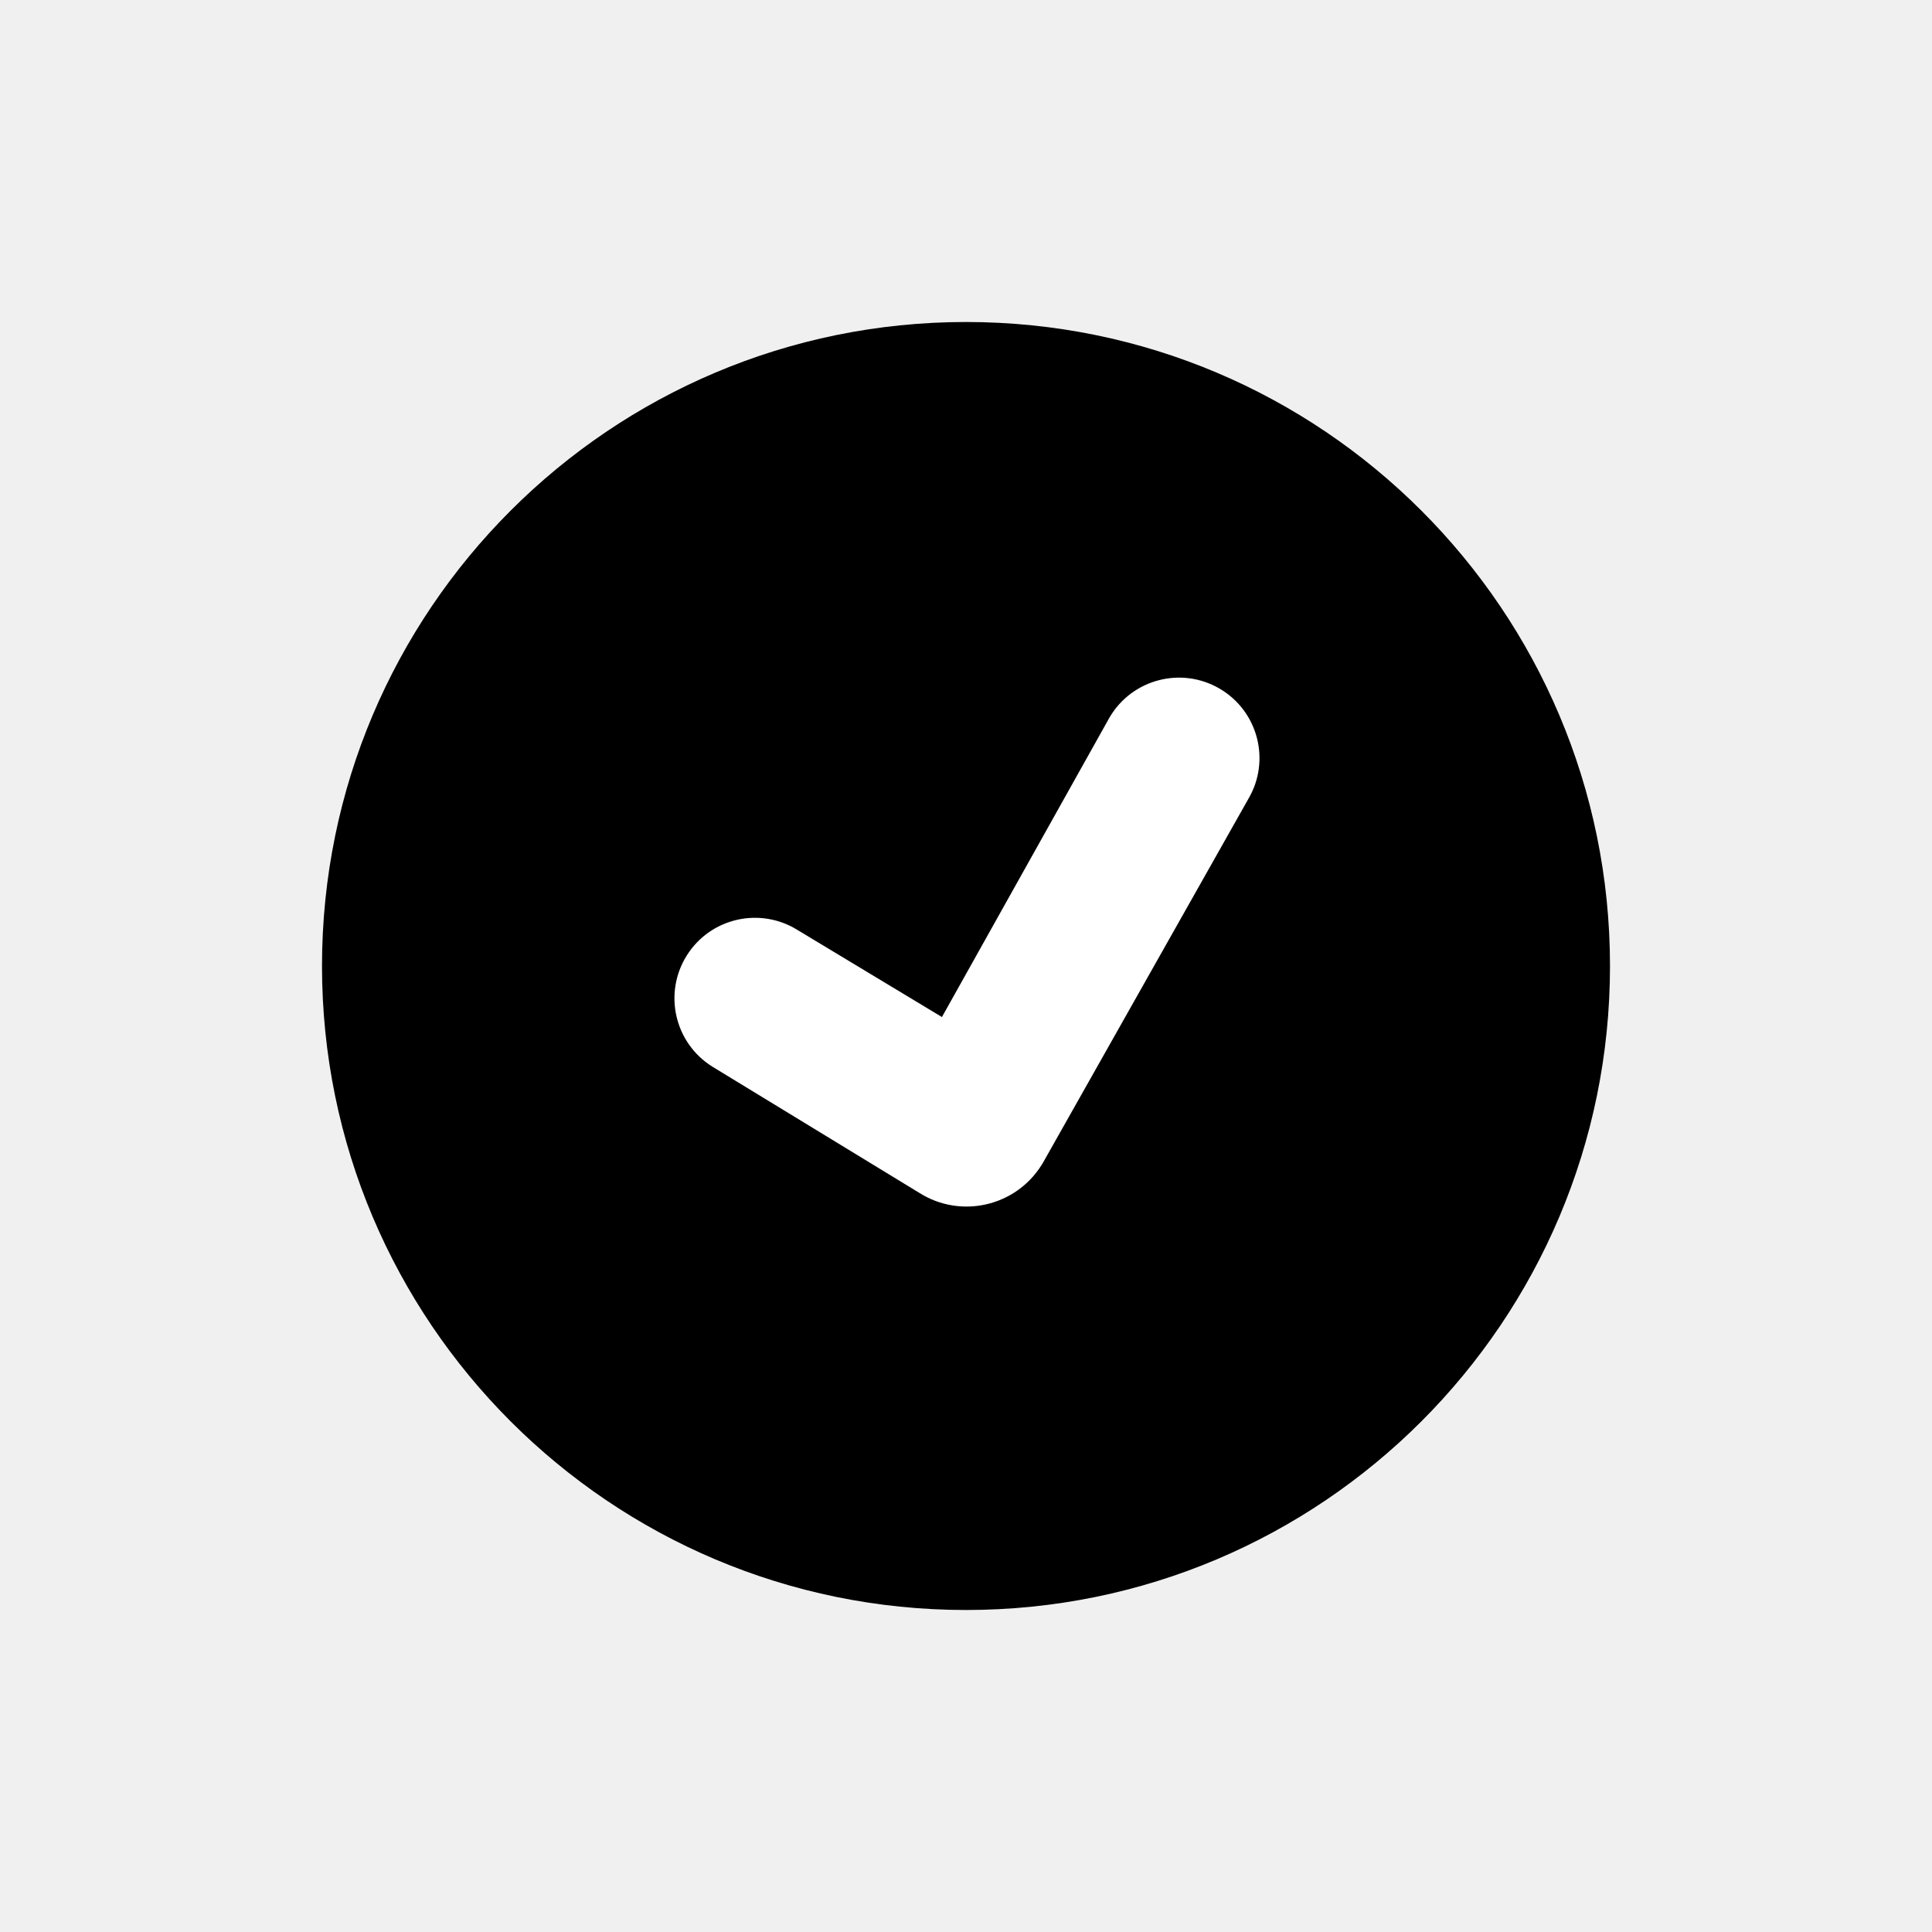
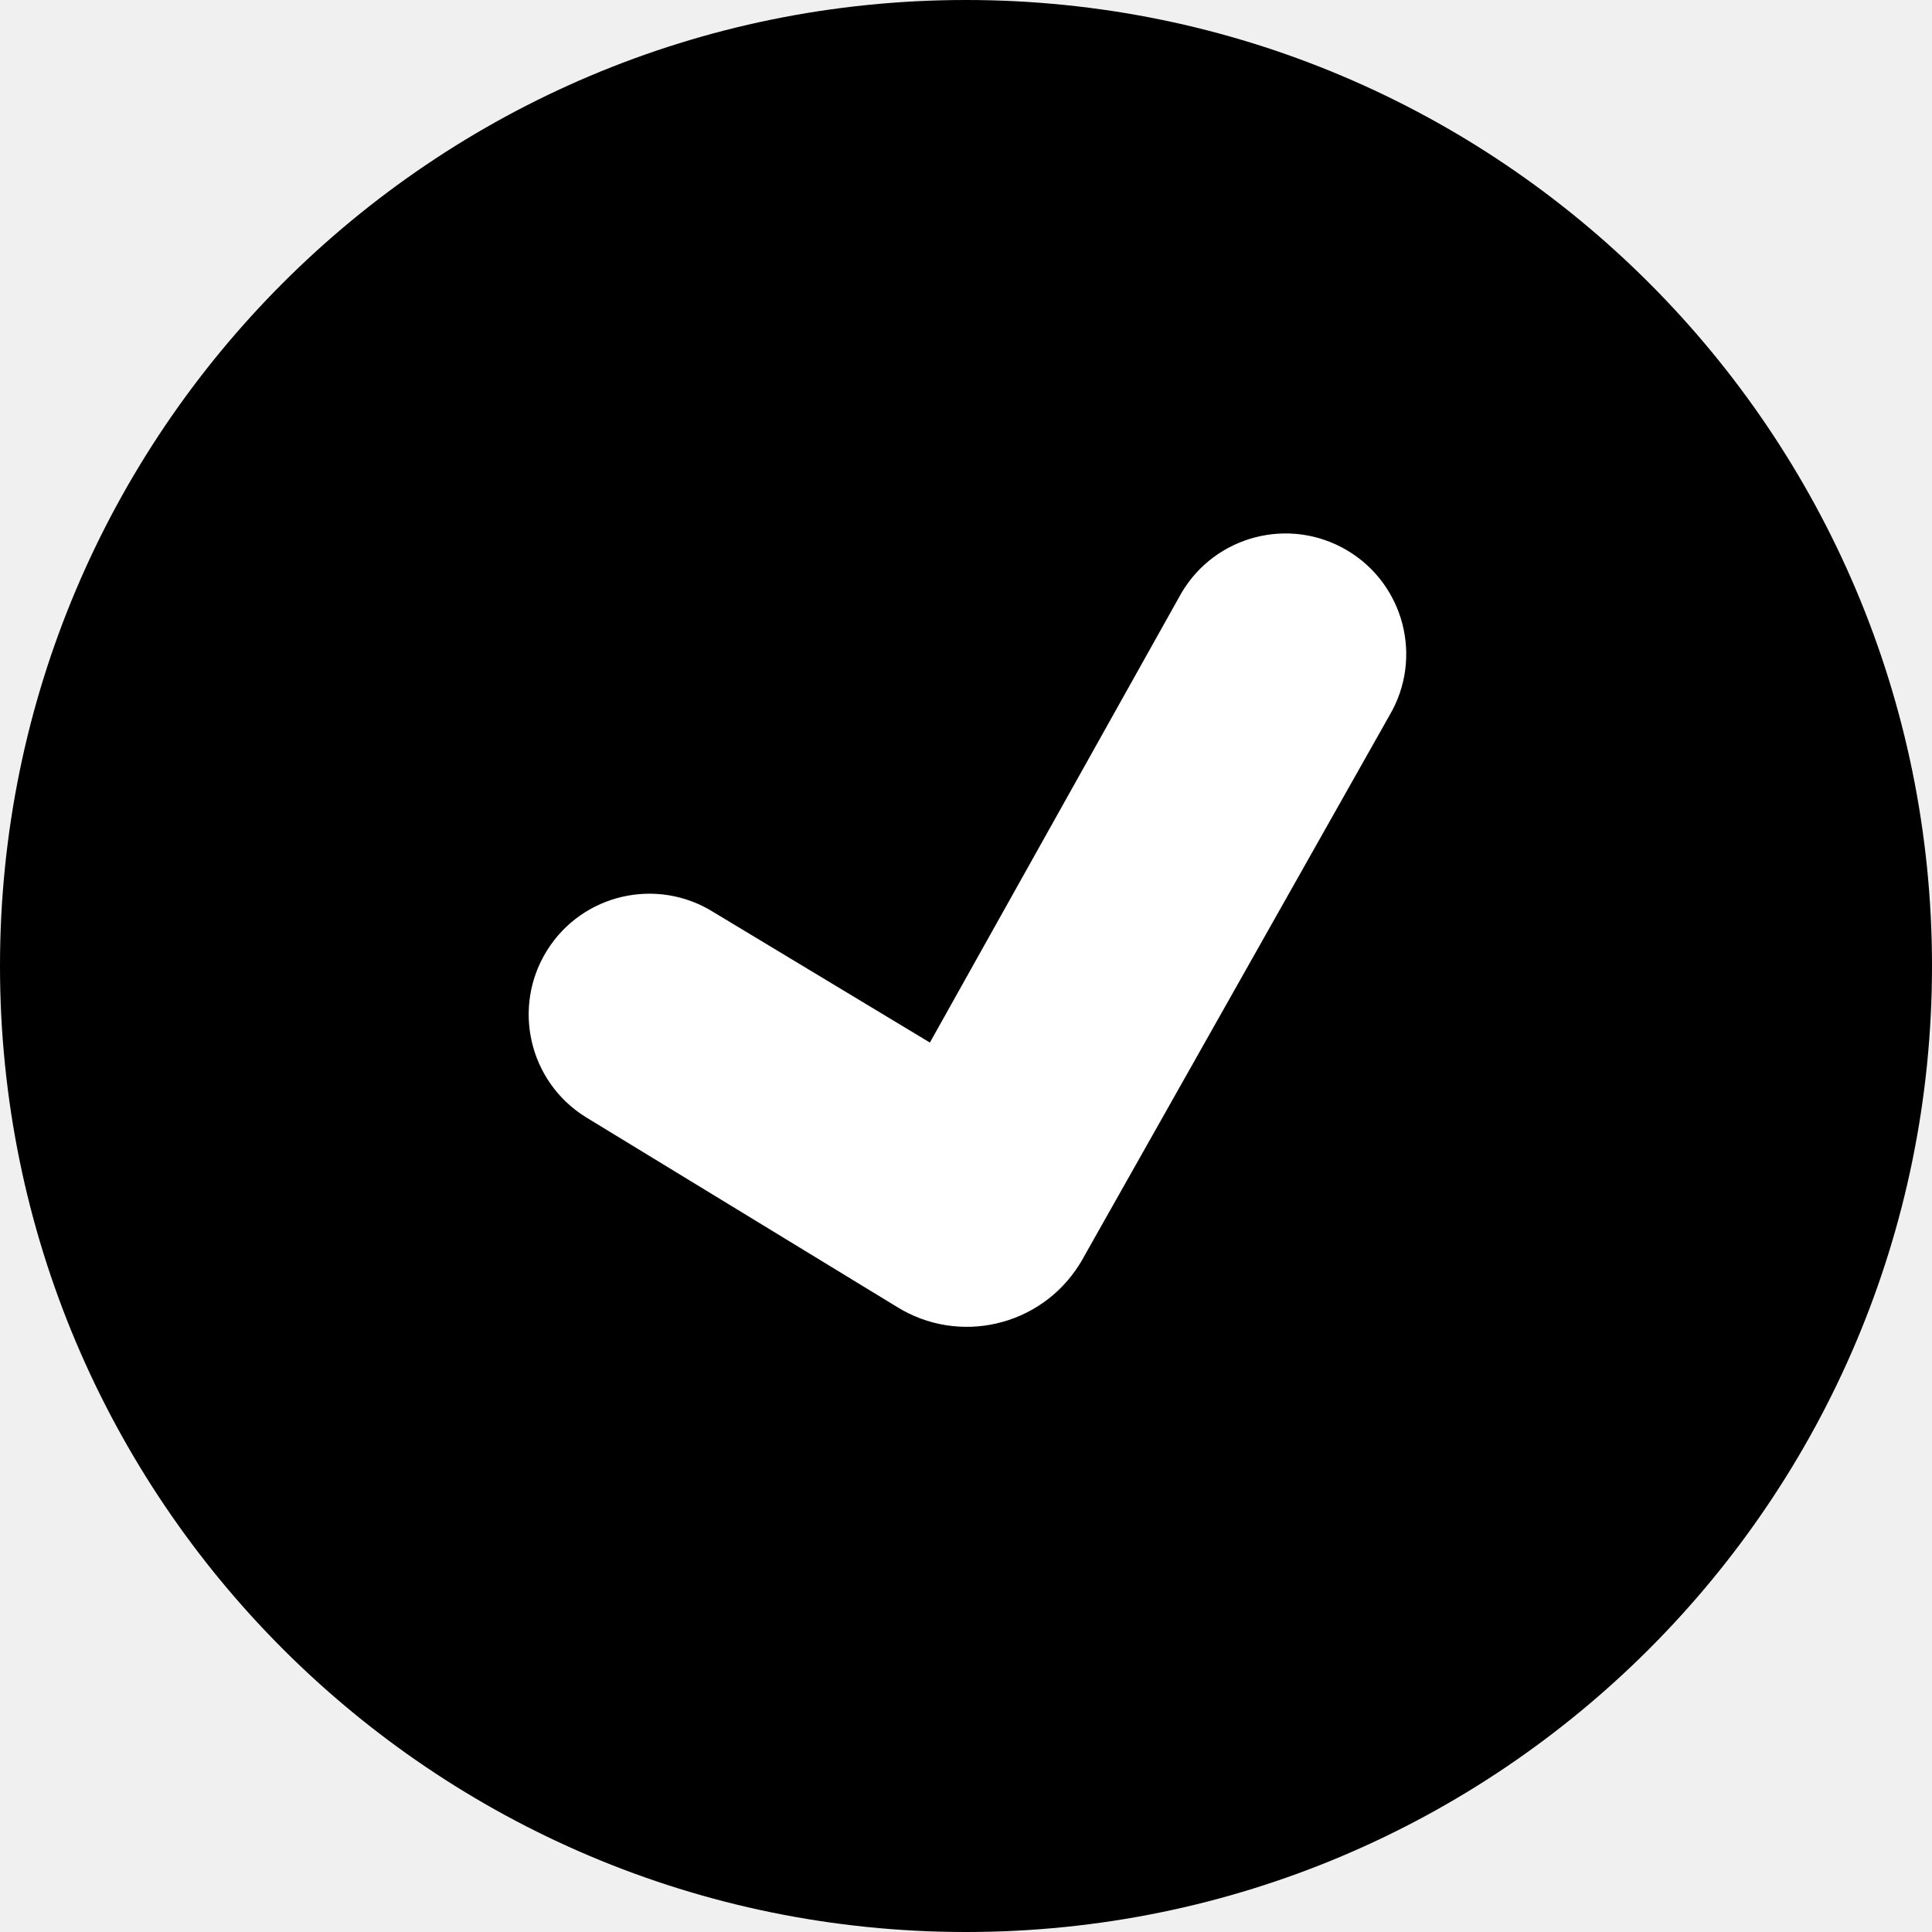
- <svg xmlns="http://www.w3.org/2000/svg" viewBox="0 0 24 24">
-   <circle cx="12" cy="12" r="8" />
-   <path fill="#FFF" d="M9.909,11.554 C9.441,11.261 8.824,11.402 8.531,11.87 C8.238,12.338 8.379,12.955 8.847,13.249 L11.423,14.82 C11.937,15.143 12.616,14.987 12.939,14.472 C12.947,14.459 12.947,14.459 12.955,14.446 L15.507,9.925 C15.788,9.449 15.629,8.836 15.153,8.556 C14.677,8.276 14.064,8.435 13.784,8.911 L11.701,12.634 L9.909,11.554 Z" />
+ <svg xmlns="http://www.w3.org/2000/svg" viewBox="0 0 16 16">
+   <circle id="path-1" cx="8" cy="8" r="8" />
+   <path fill="white" transform="translate(4, 4)" d="M1.909,3.554 C1.441,3.261 0.824,3.402 0.531,3.87 C0.238,4.338 0.379,4.955 0.847,5.249 L3.423,6.82 C3.937,7.143 4.616,6.987 4.939,6.472 C4.947,6.459 4.947,6.459 4.955,6.446 L7.507,1.925 C7.788,1.449 7.629,0.836 7.153,0.556 C6.677,0.276 6.064,0.435 5.784,0.911 L3.701,4.634 L1.909,3.554 Z" id="path-3" />
</svg>
